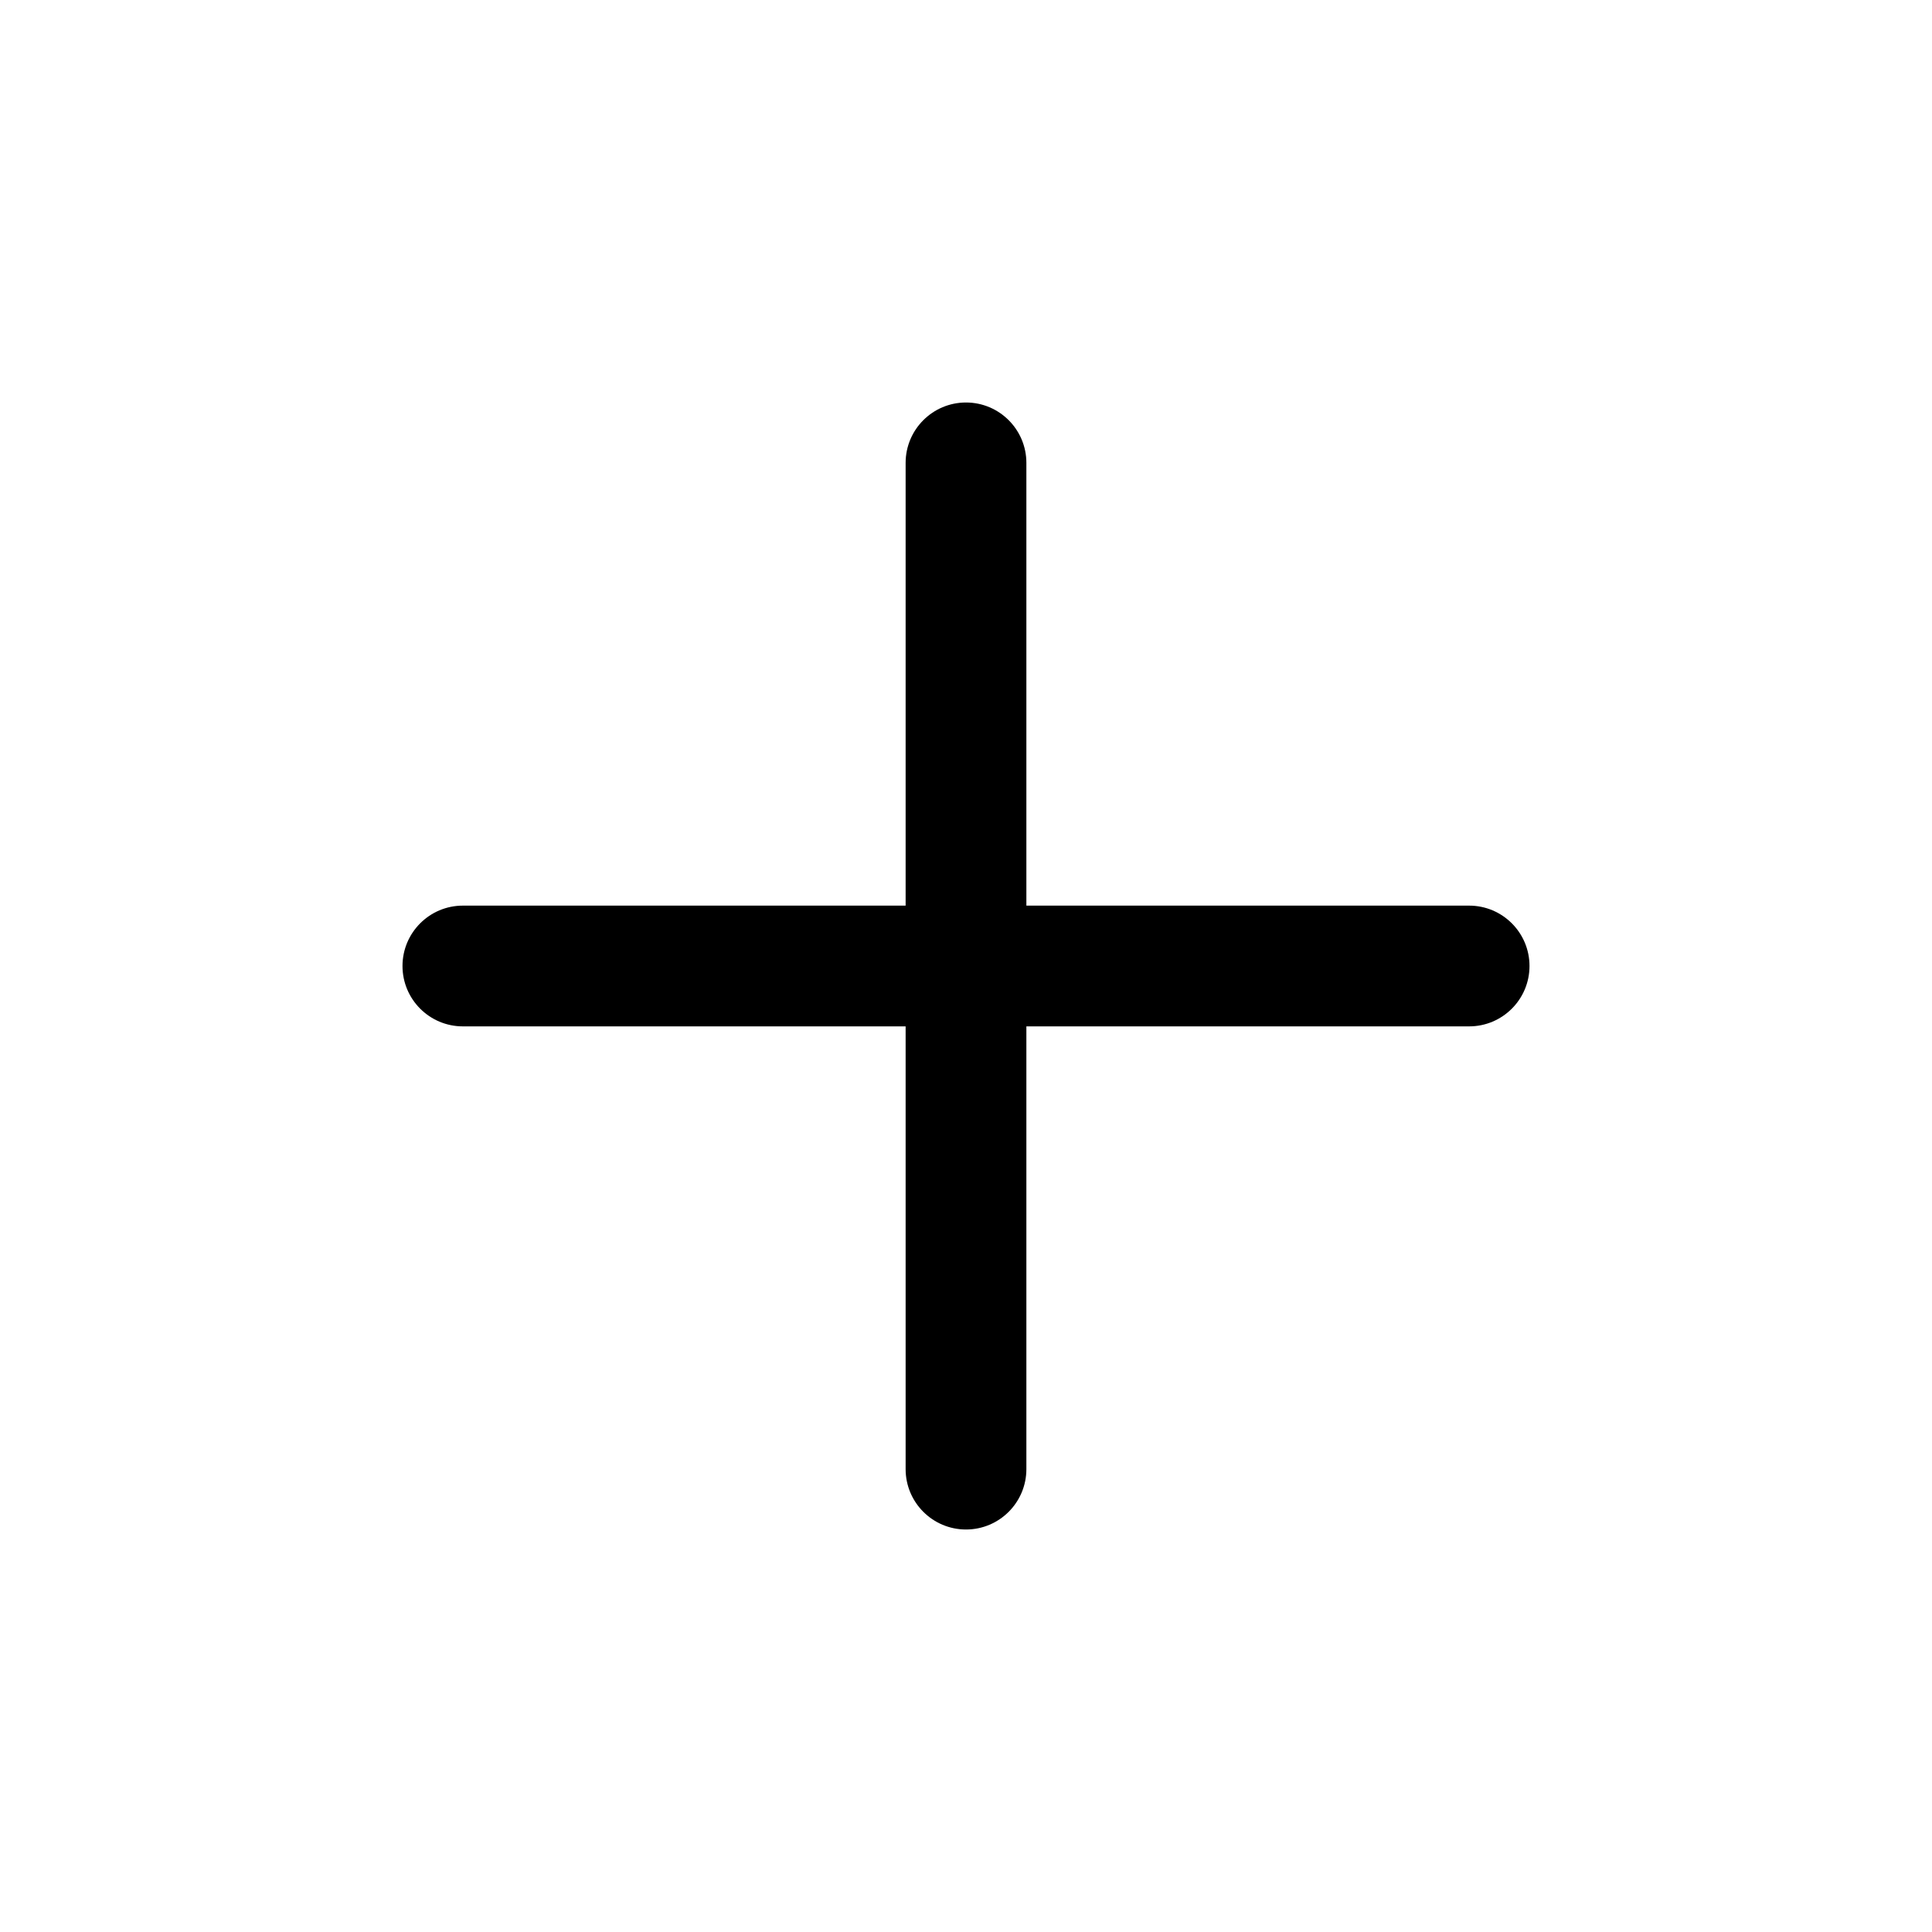
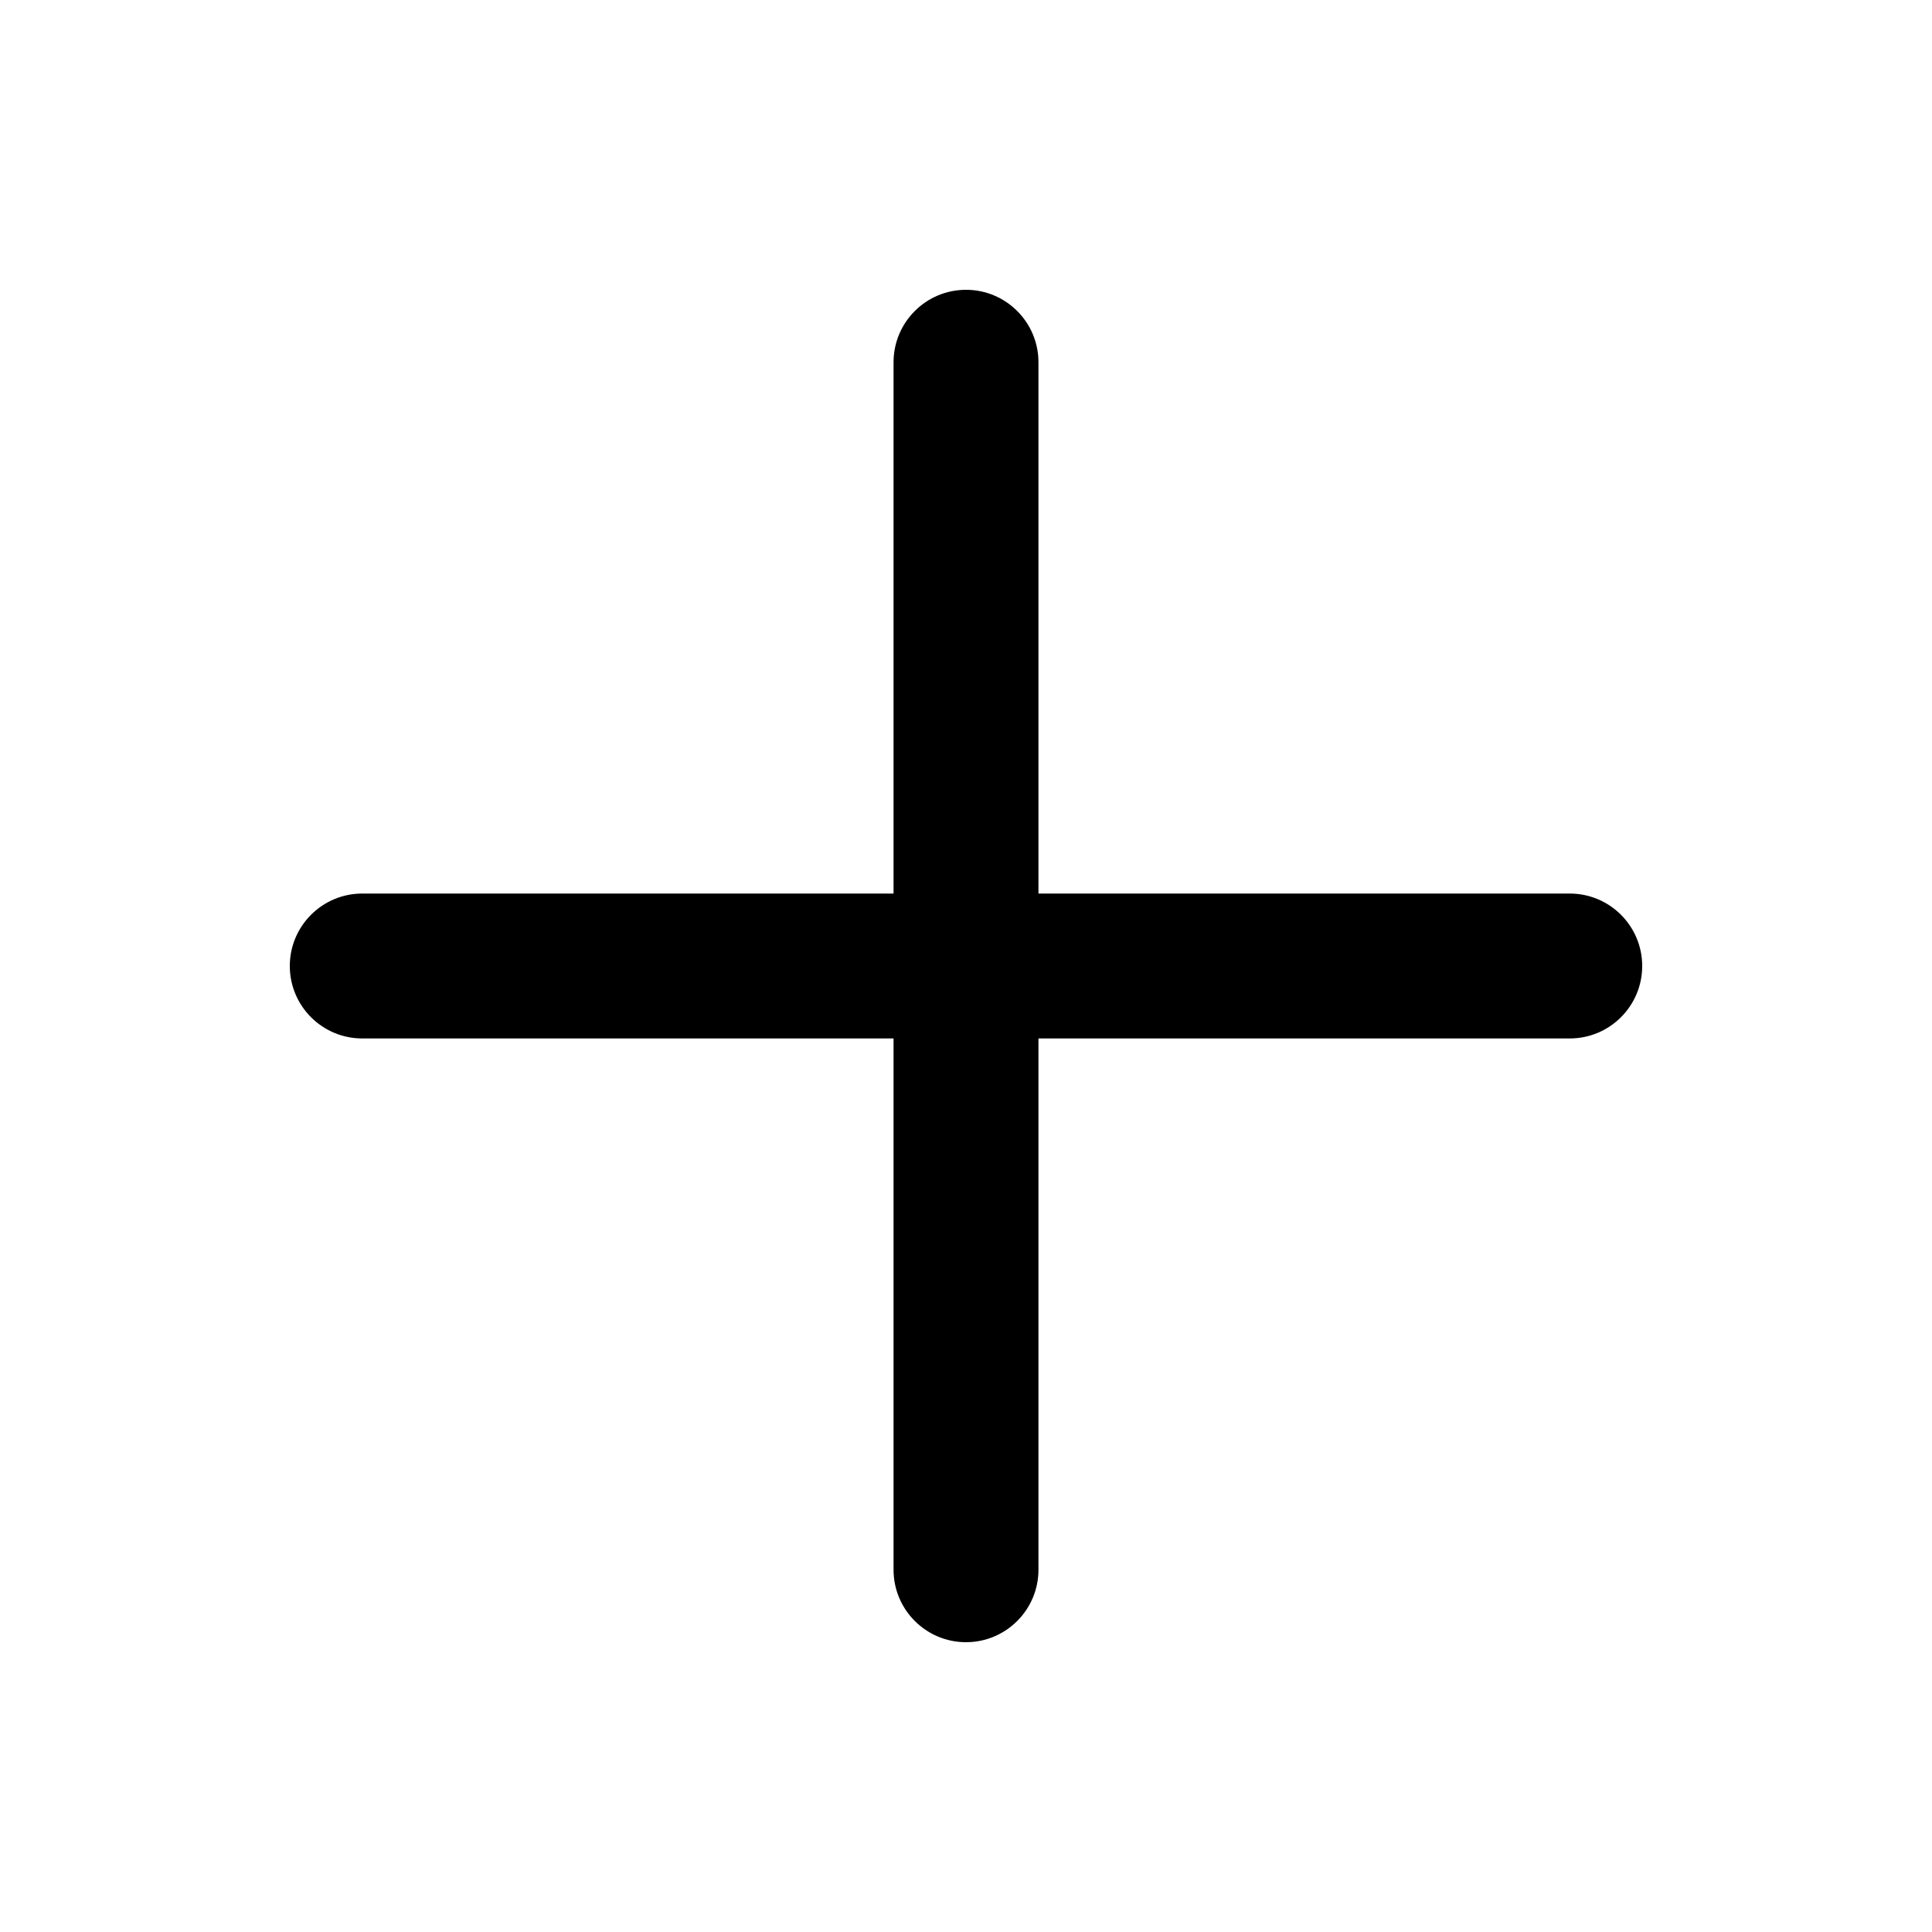
- <svg xmlns="http://www.w3.org/2000/svg" width="24" height="24" viewBox="0 0 24 24">
-   <path fill-rule="evenodd" clip-rule="evenodd" d="M12 5C12.414 5 12.75 5.336 12.75 5.75V11.25H18.25C18.664 11.25 19 11.586 19 12C19 12.414 18.664 12.75 18.25 12.75H12.75V18.25C12.75 18.664 12.414 19 12 19C11.586 19 11.25 18.664 11.25 18.25V12.75H5.75C5.336 12.75 5 12.414 5 12C5 11.586 5.336 11.25 5.75 11.25H11.25V5.75C11.25 5.336 11.586 5 12 5Z" />
+ <svg xmlns="http://www.w3.org/2000/svg" width="20" height="20" viewBox="0 0 20 20">
+   <path fill-rule="evenodd" clip-rule="evenodd" d="M10 3C10.414 3 10.75 3.336 10.75 3.75V9.25H16.25C16.664 9.25 17 9.586 17 10C17 10.414 16.664 10.75 16.25 10.75H10.75V16.25C10.75 16.664 10.414 17 10 17C9.586 17 9.25 16.664 9.25 16.25V10.75H3.75C3.336 10.75 3 10.414 3 10C3 9.586 3.336 9.25 3.75 9.25H9.25V3.75C9.25 3.336 9.586 3 10 3Z" />
</svg>
